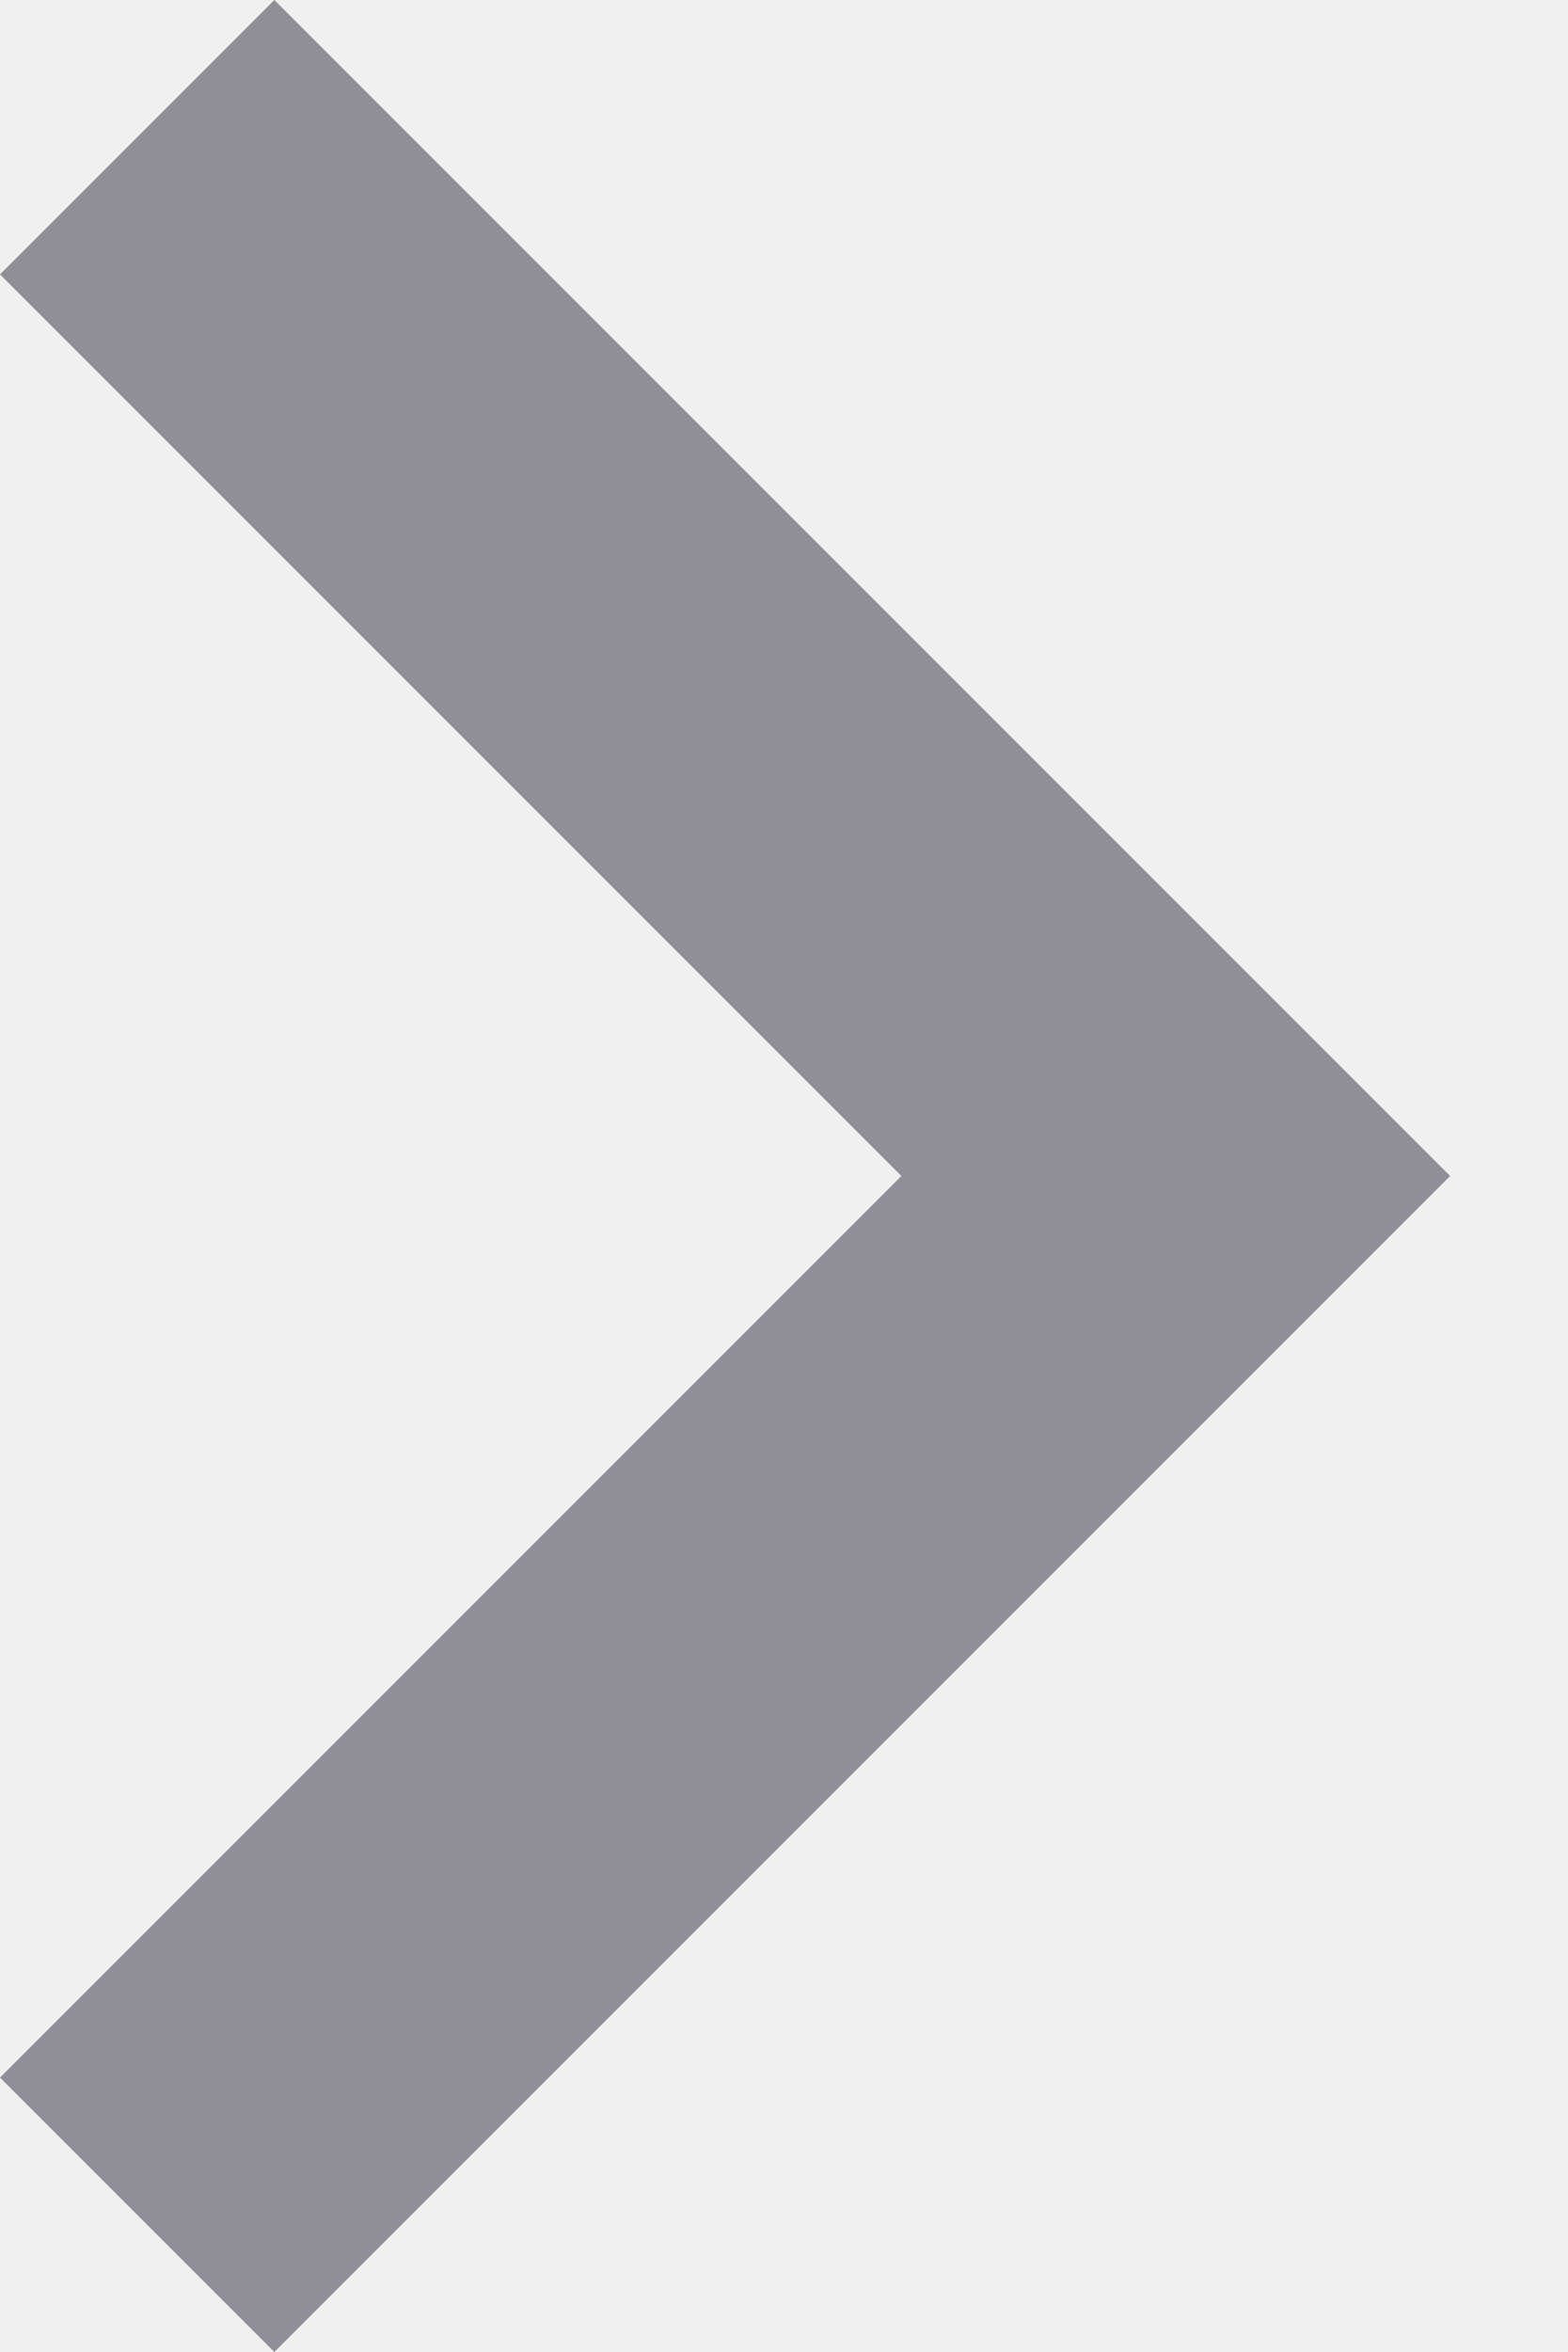
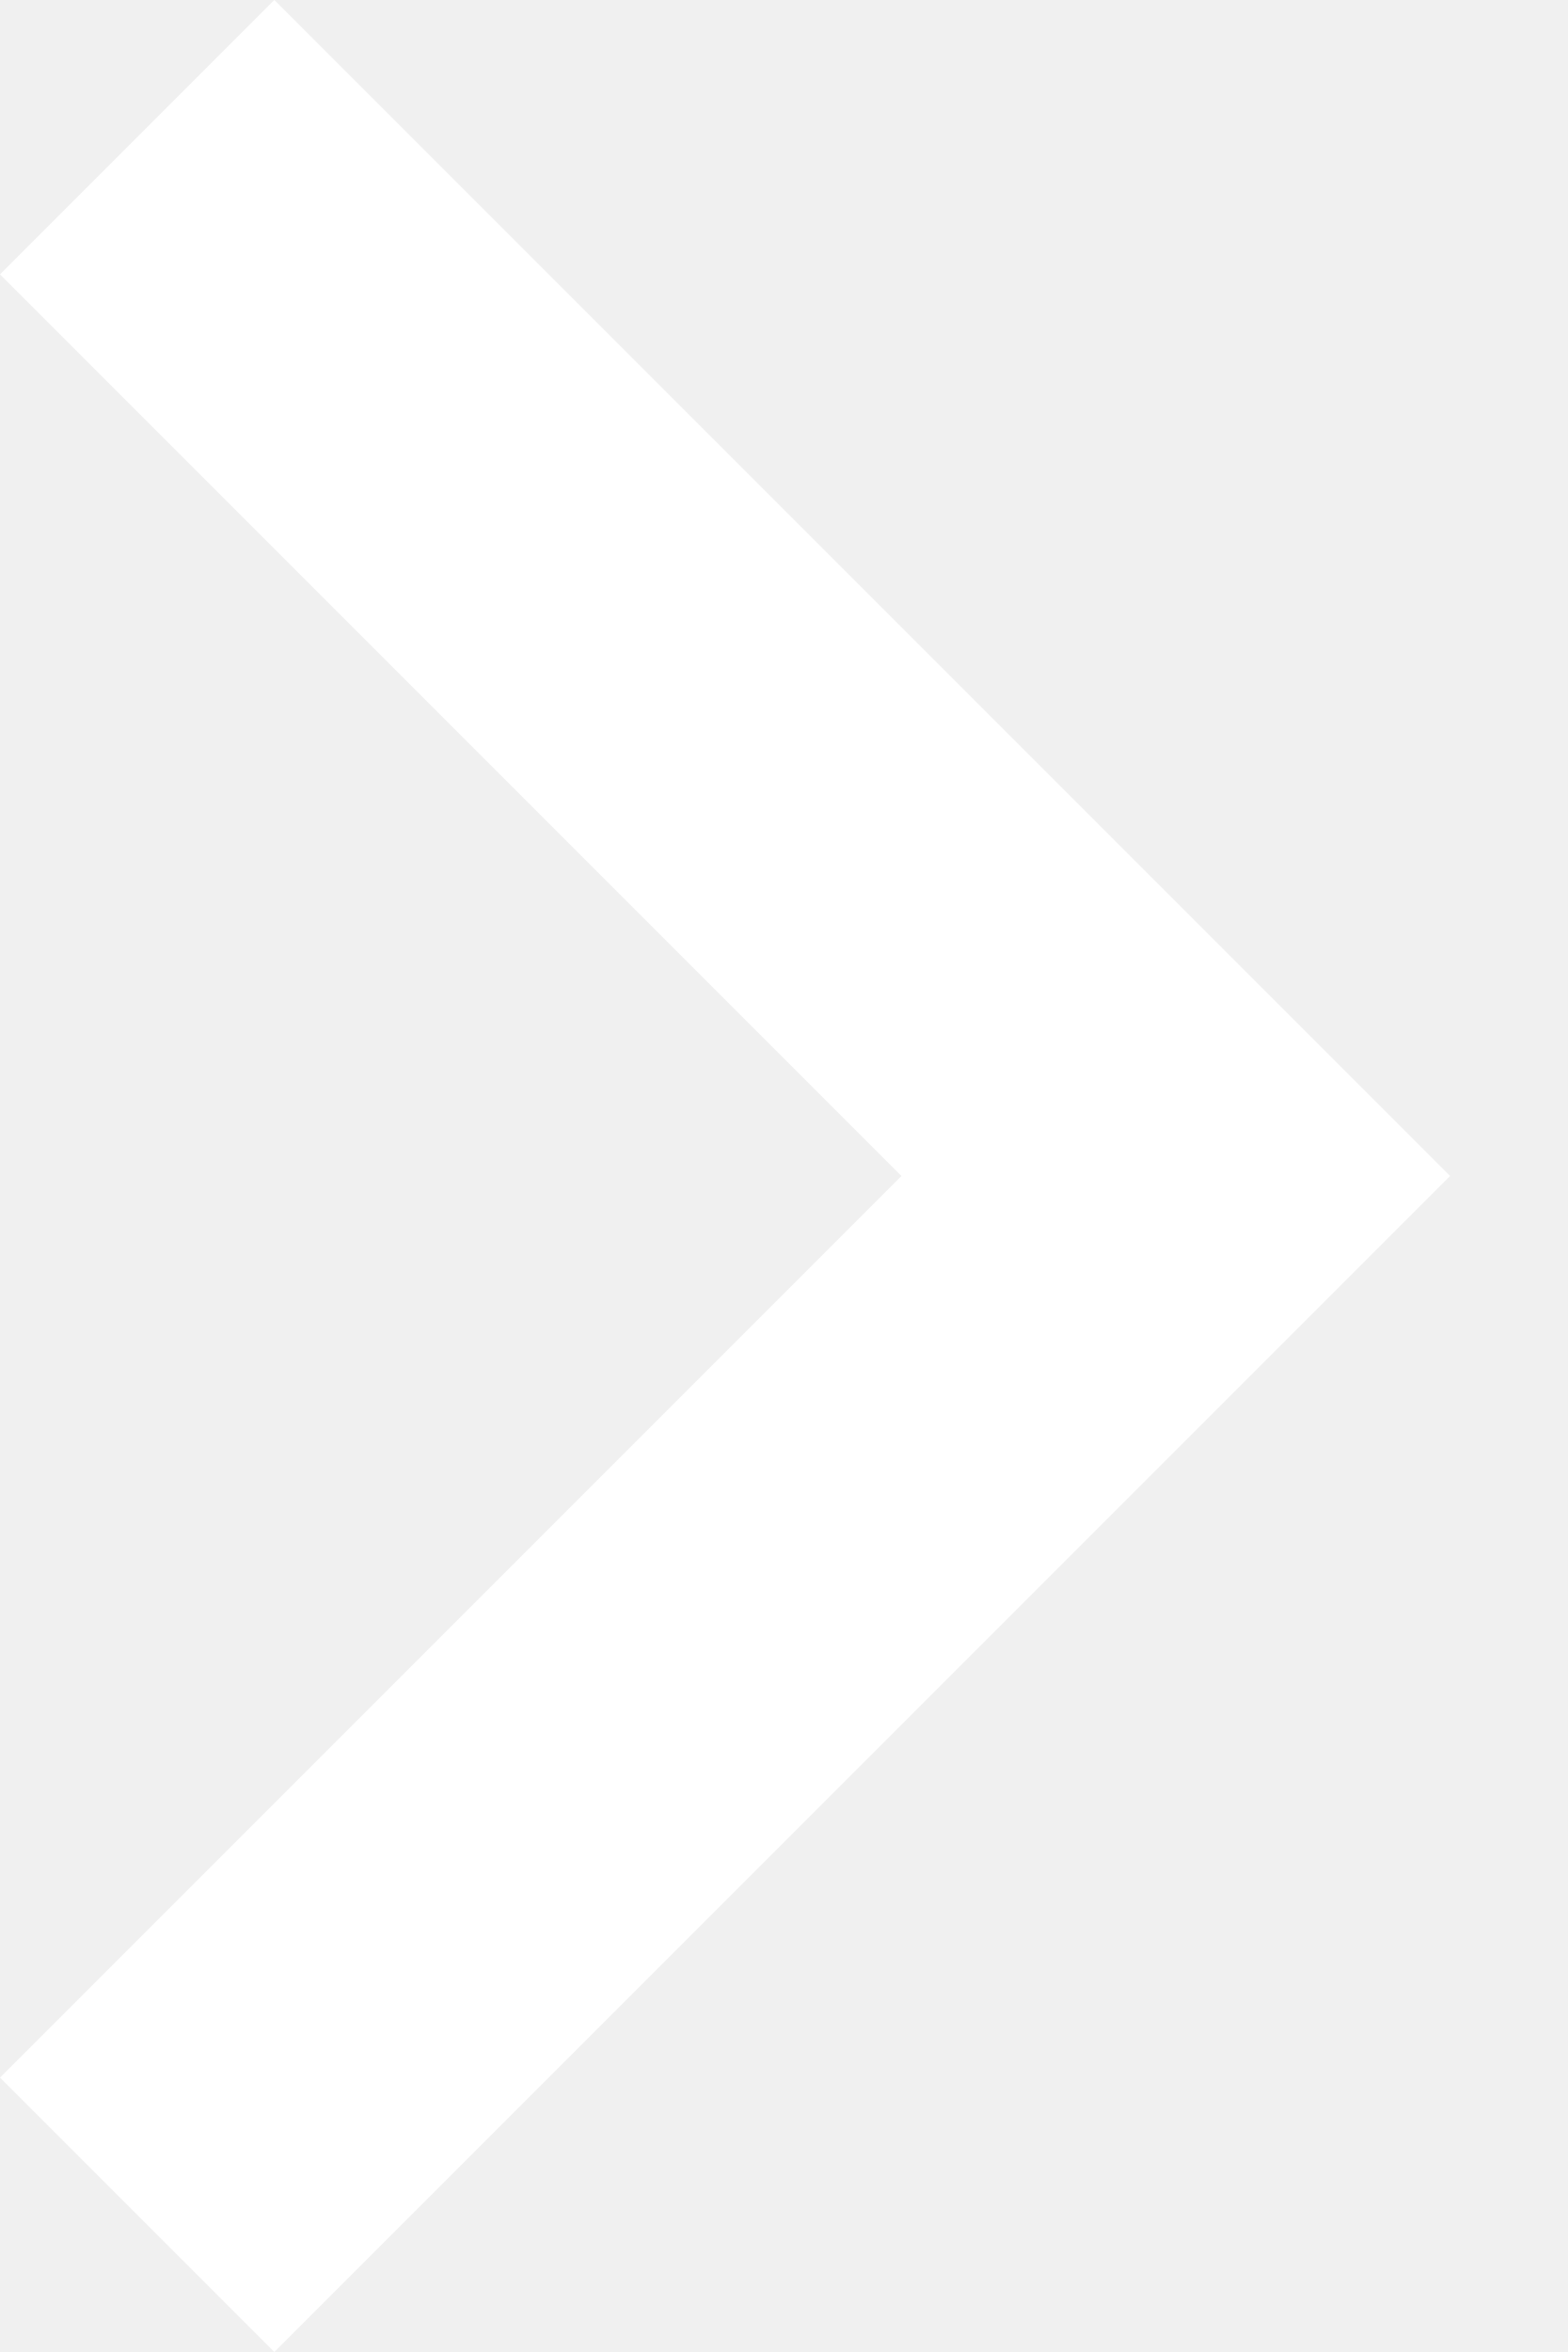
- <svg xmlns="http://www.w3.org/2000/svg" width="8" height="12" viewBox="0 0 8 12" fill="none">
+ <svg xmlns="http://www.w3.org/2000/svg" width="8" height="12" fill="none">
  <g clip-path="url(#clip0)">
-     <path fill-rule="evenodd" clip-rule="evenodd" d="M0 1.4L4.6 6L0 10.6L1.4 12L7.4 6L1.4 0L0 1.4Z" fill="#2C2E3F" fill-opacity="0.5" />
+     <path fill-rule="evenodd" clip-rule="evenodd" d="M0 1.4L4.6 6 0 10.6 1.4 12l6-6-6-6L0 1.4z" fill="white" fill-opacity="1" />
  </g>
  <defs>
    <clipPath id="clip0">
-       <rect width="12" height="7.4" fill="white" transform="translate(0 12) rotate(-90)" />
+       <path fill="#fff" transform="rotate(-90 6 6)" d="M0 0h12v7.4H0z" />
    </clipPath>
  </defs>
</svg>
